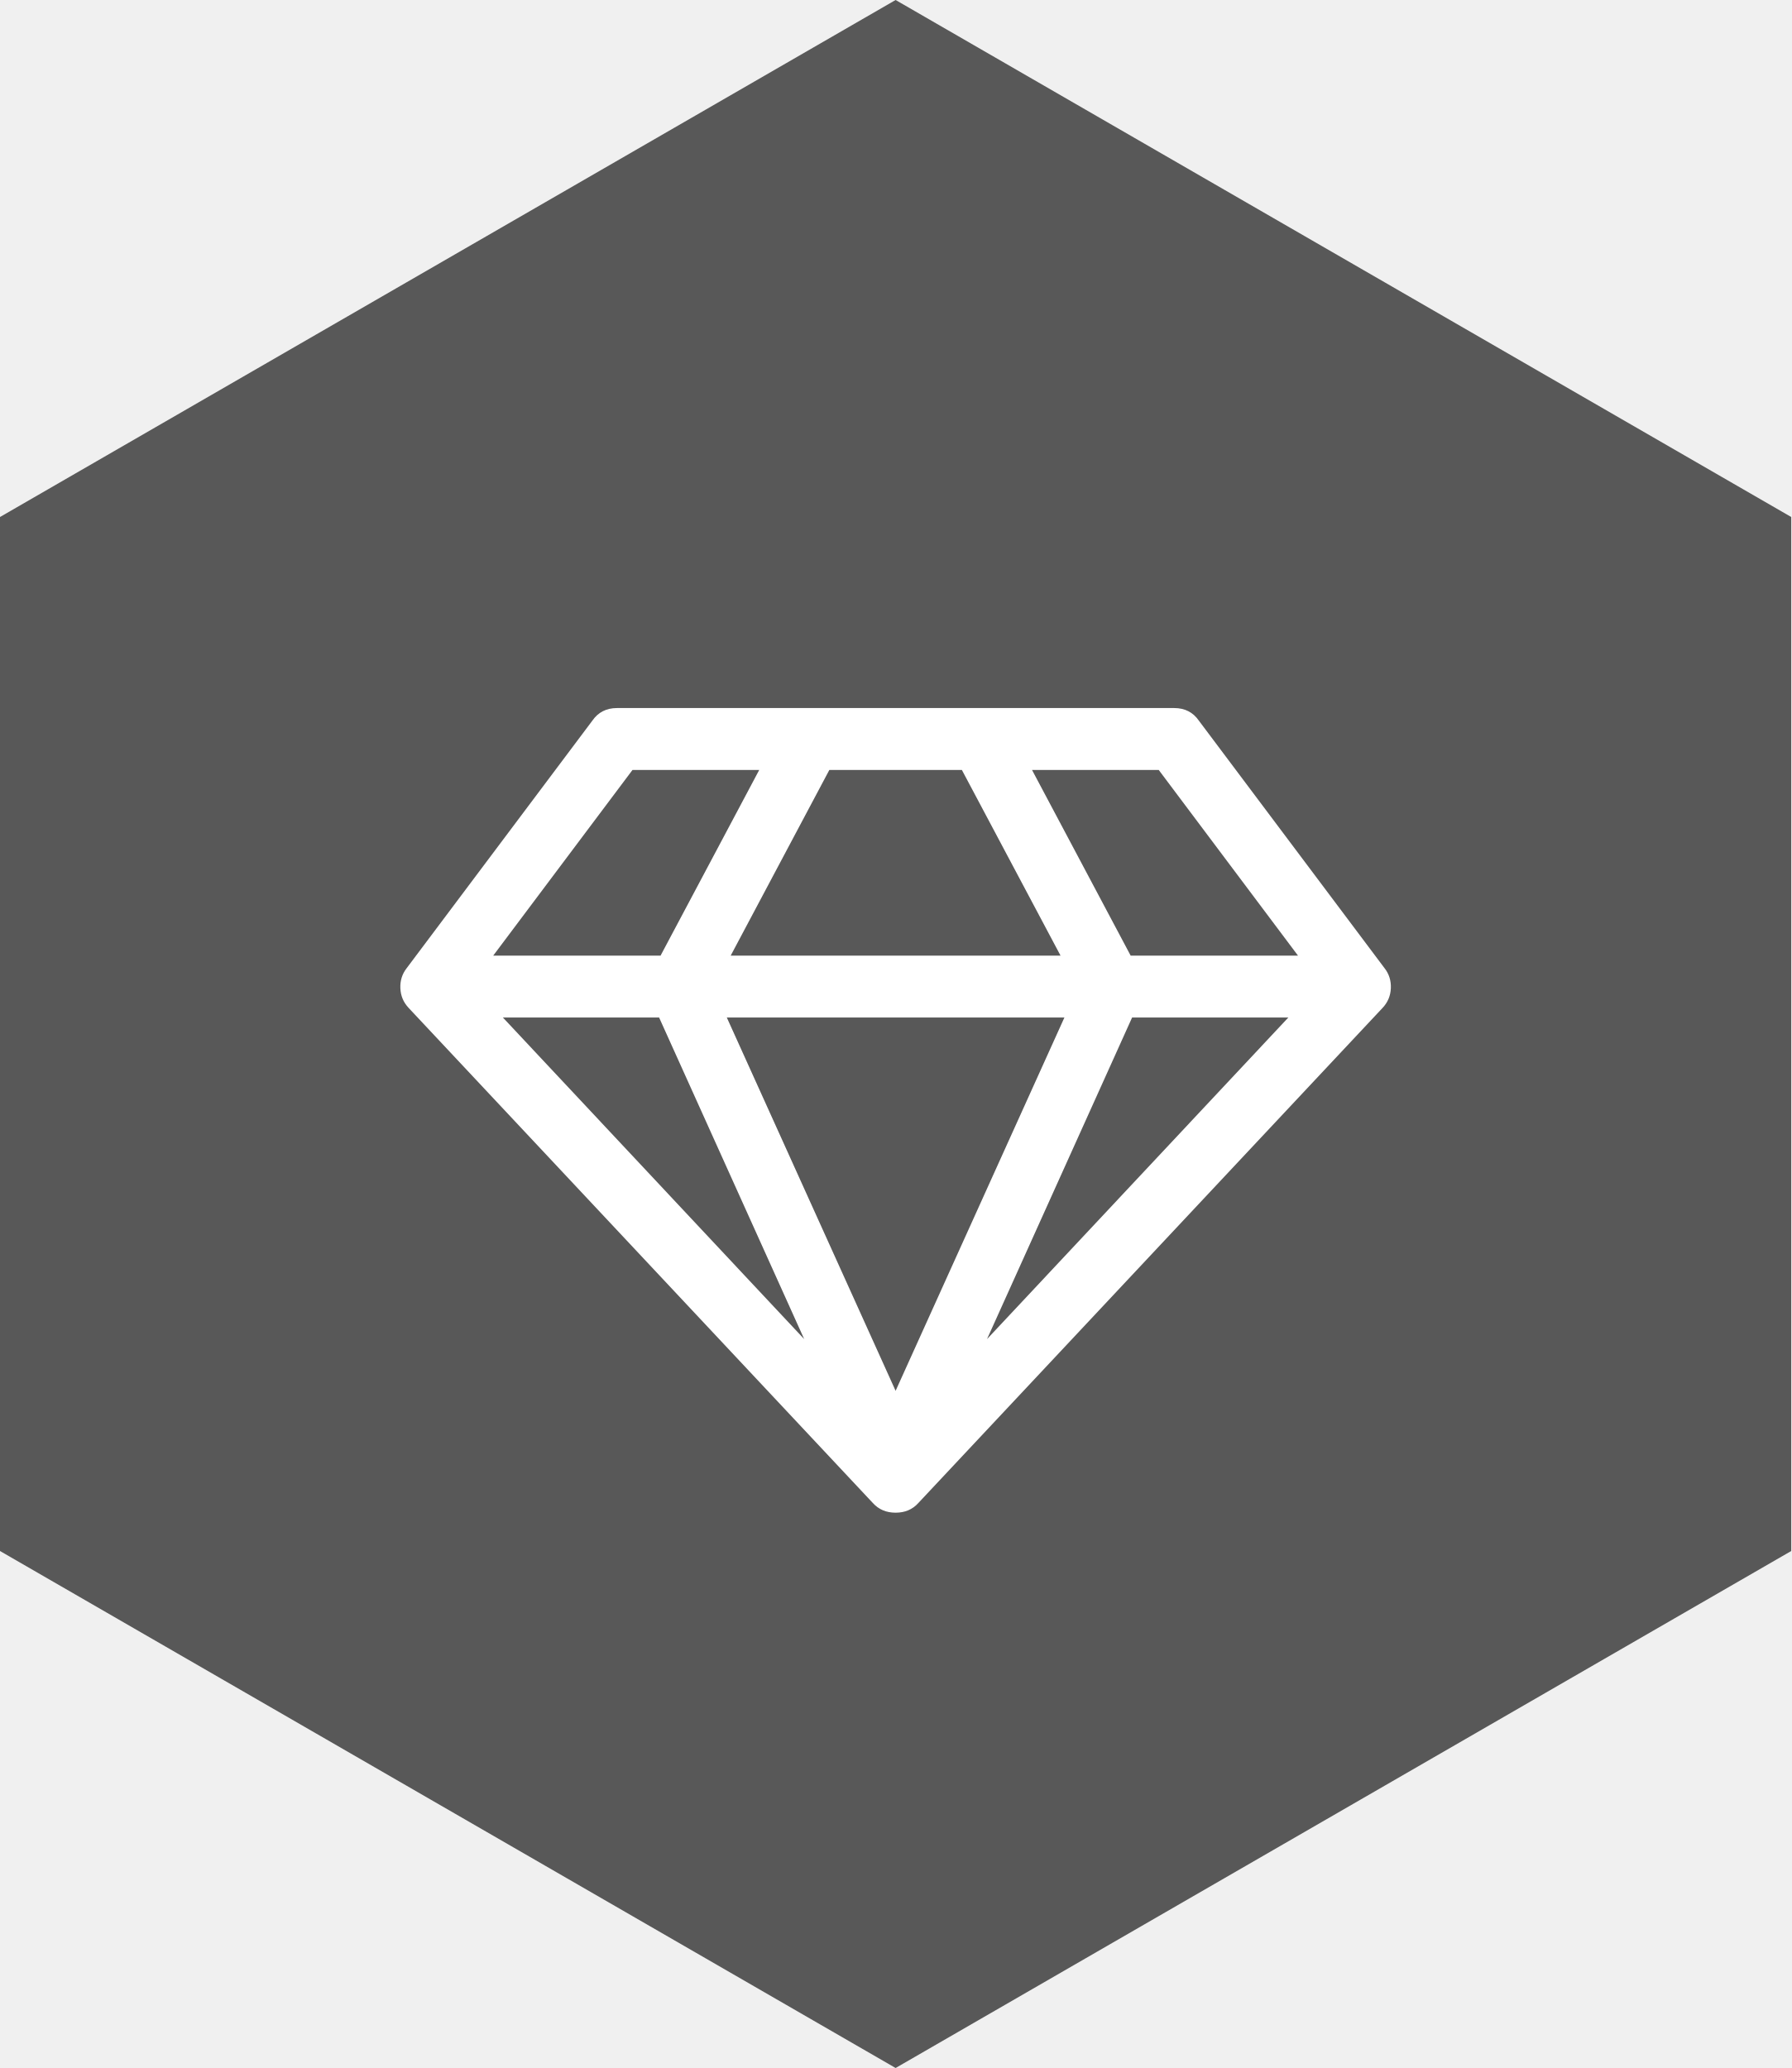
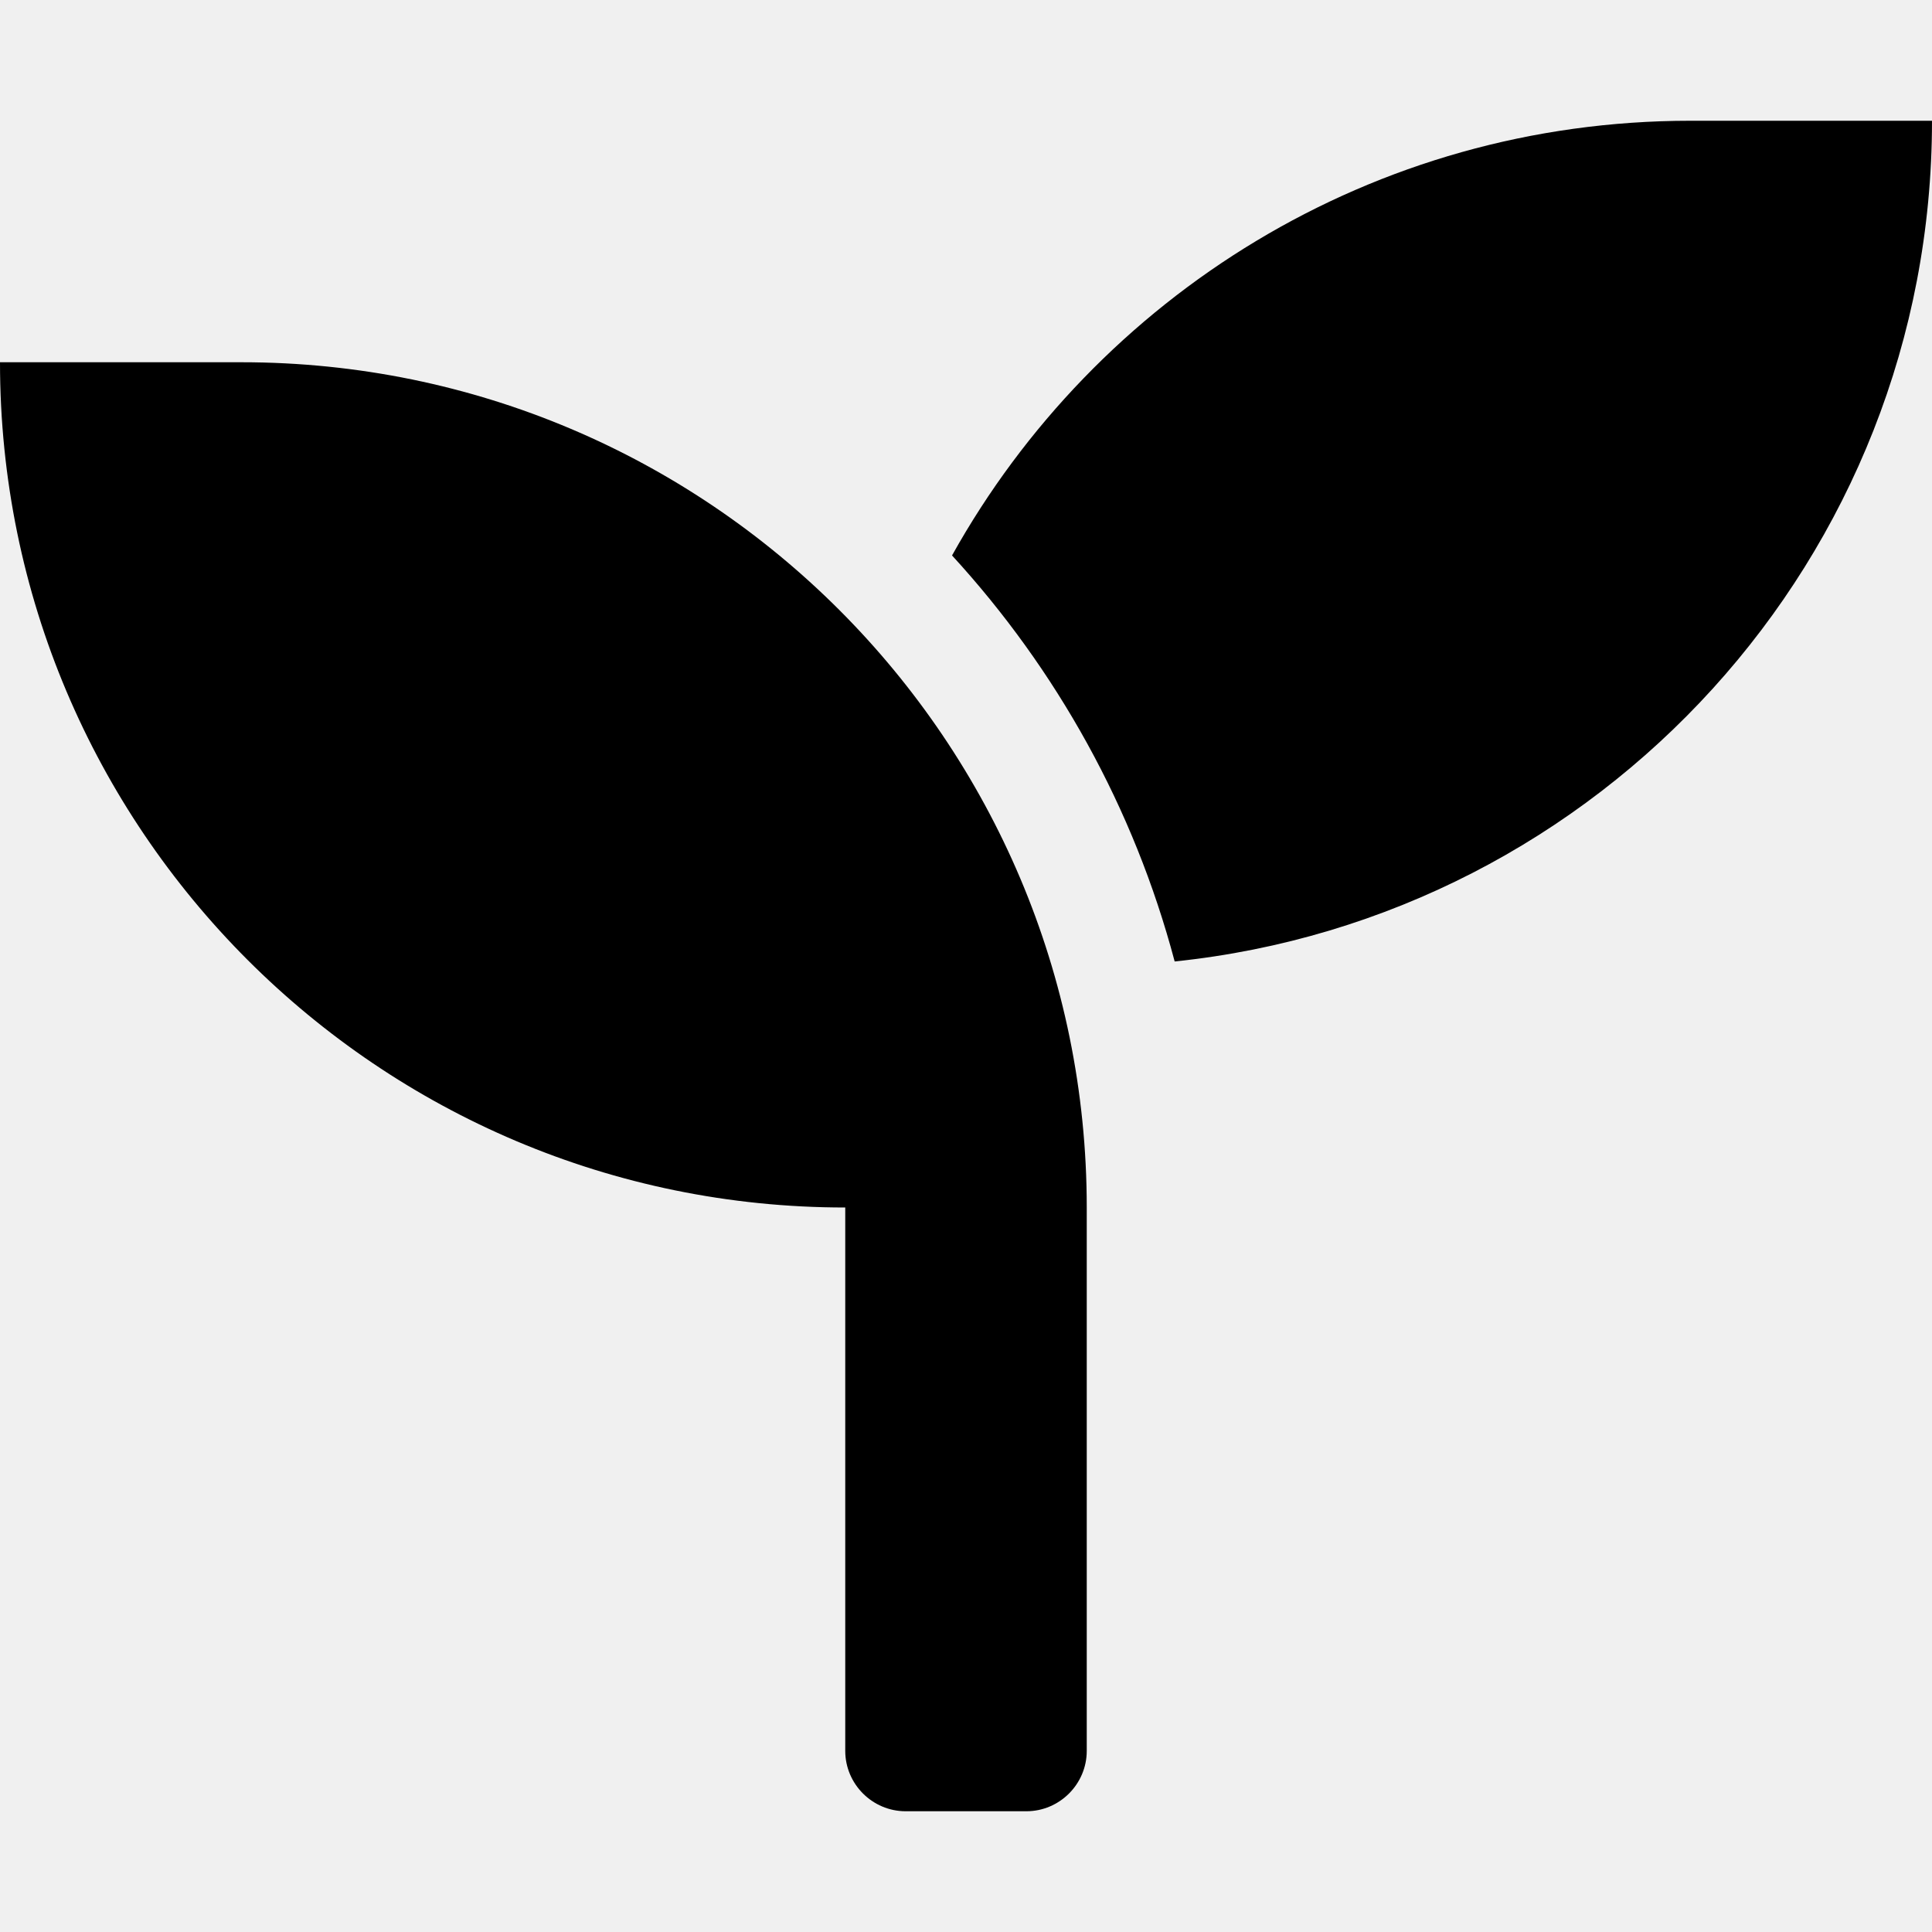
- <svg xmlns="http://www.w3.org/2000/svg" version="1.1" id="Layer_1" x="0px" y="0px" width="149.167px" height="172.243px" viewBox="0 0 149.167 172.243" enable-background="new 0 0 149.167 172.243" xml:space="preserve">
-   <polygon fill="#585858" points="149.167,129.183 74.583,172.243 0,129.183 0,43.061 74.583,0 149.167,43.061 " />
-   <path fill="#FFFFFF" d="M41.88,84.75l25.09,26.783L54.889,84.75H41.88z M74.583,115.841L88.64,84.75H60.527L74.583,115.841z   M55.009,79.594l8.217-15.466H52.673l-11.6,15.466H55.009z M82.196,111.533l25.091-26.783h-13.01L82.196,111.533z M60.849,79.594  h27.469l-8.217-15.466H69.065L60.849,79.594z M94.157,79.594h13.936L96.494,64.128H85.942L94.157,79.594z M99.835,60.02  l15.467,20.621c0.376,0.483,0.55,1.04,0.523,1.671c-0.027,0.632-0.257,1.174-0.686,1.632l-38.664,41.243  c-0.483,0.536-1.113,0.804-1.893,0.804c-0.778,0-1.408-0.268-1.892-0.804L34.026,83.944c-0.429-0.457-0.658-1-0.685-1.632  c-0.027-0.631,0.147-1.188,0.523-1.671L49.331,60.02c0.484-0.699,1.168-1.047,2.054-1.047h46.398  C98.667,58.973,99.353,59.322,99.835,60.02z" />
+ <svg xmlns="http://www.w3.org/2000/svg" fill="#000000" width="800px" height="800px" viewBox="0 0 512 512">
+   <path d="M64 96H0c0 123.7 100.3 224 224 224v144c0 8.8 7.2 16 16 16h32c8.8 0 16-7.2 16-16V320C288 196.3 187.7 96 64 96zm384-64c-84.2 0-157.4 46.5-195.7 115.2 27.7 30.2 48.2 66.9 59 107.6C424 243.1 512 147.9 512 32h-64z" />
</svg>
